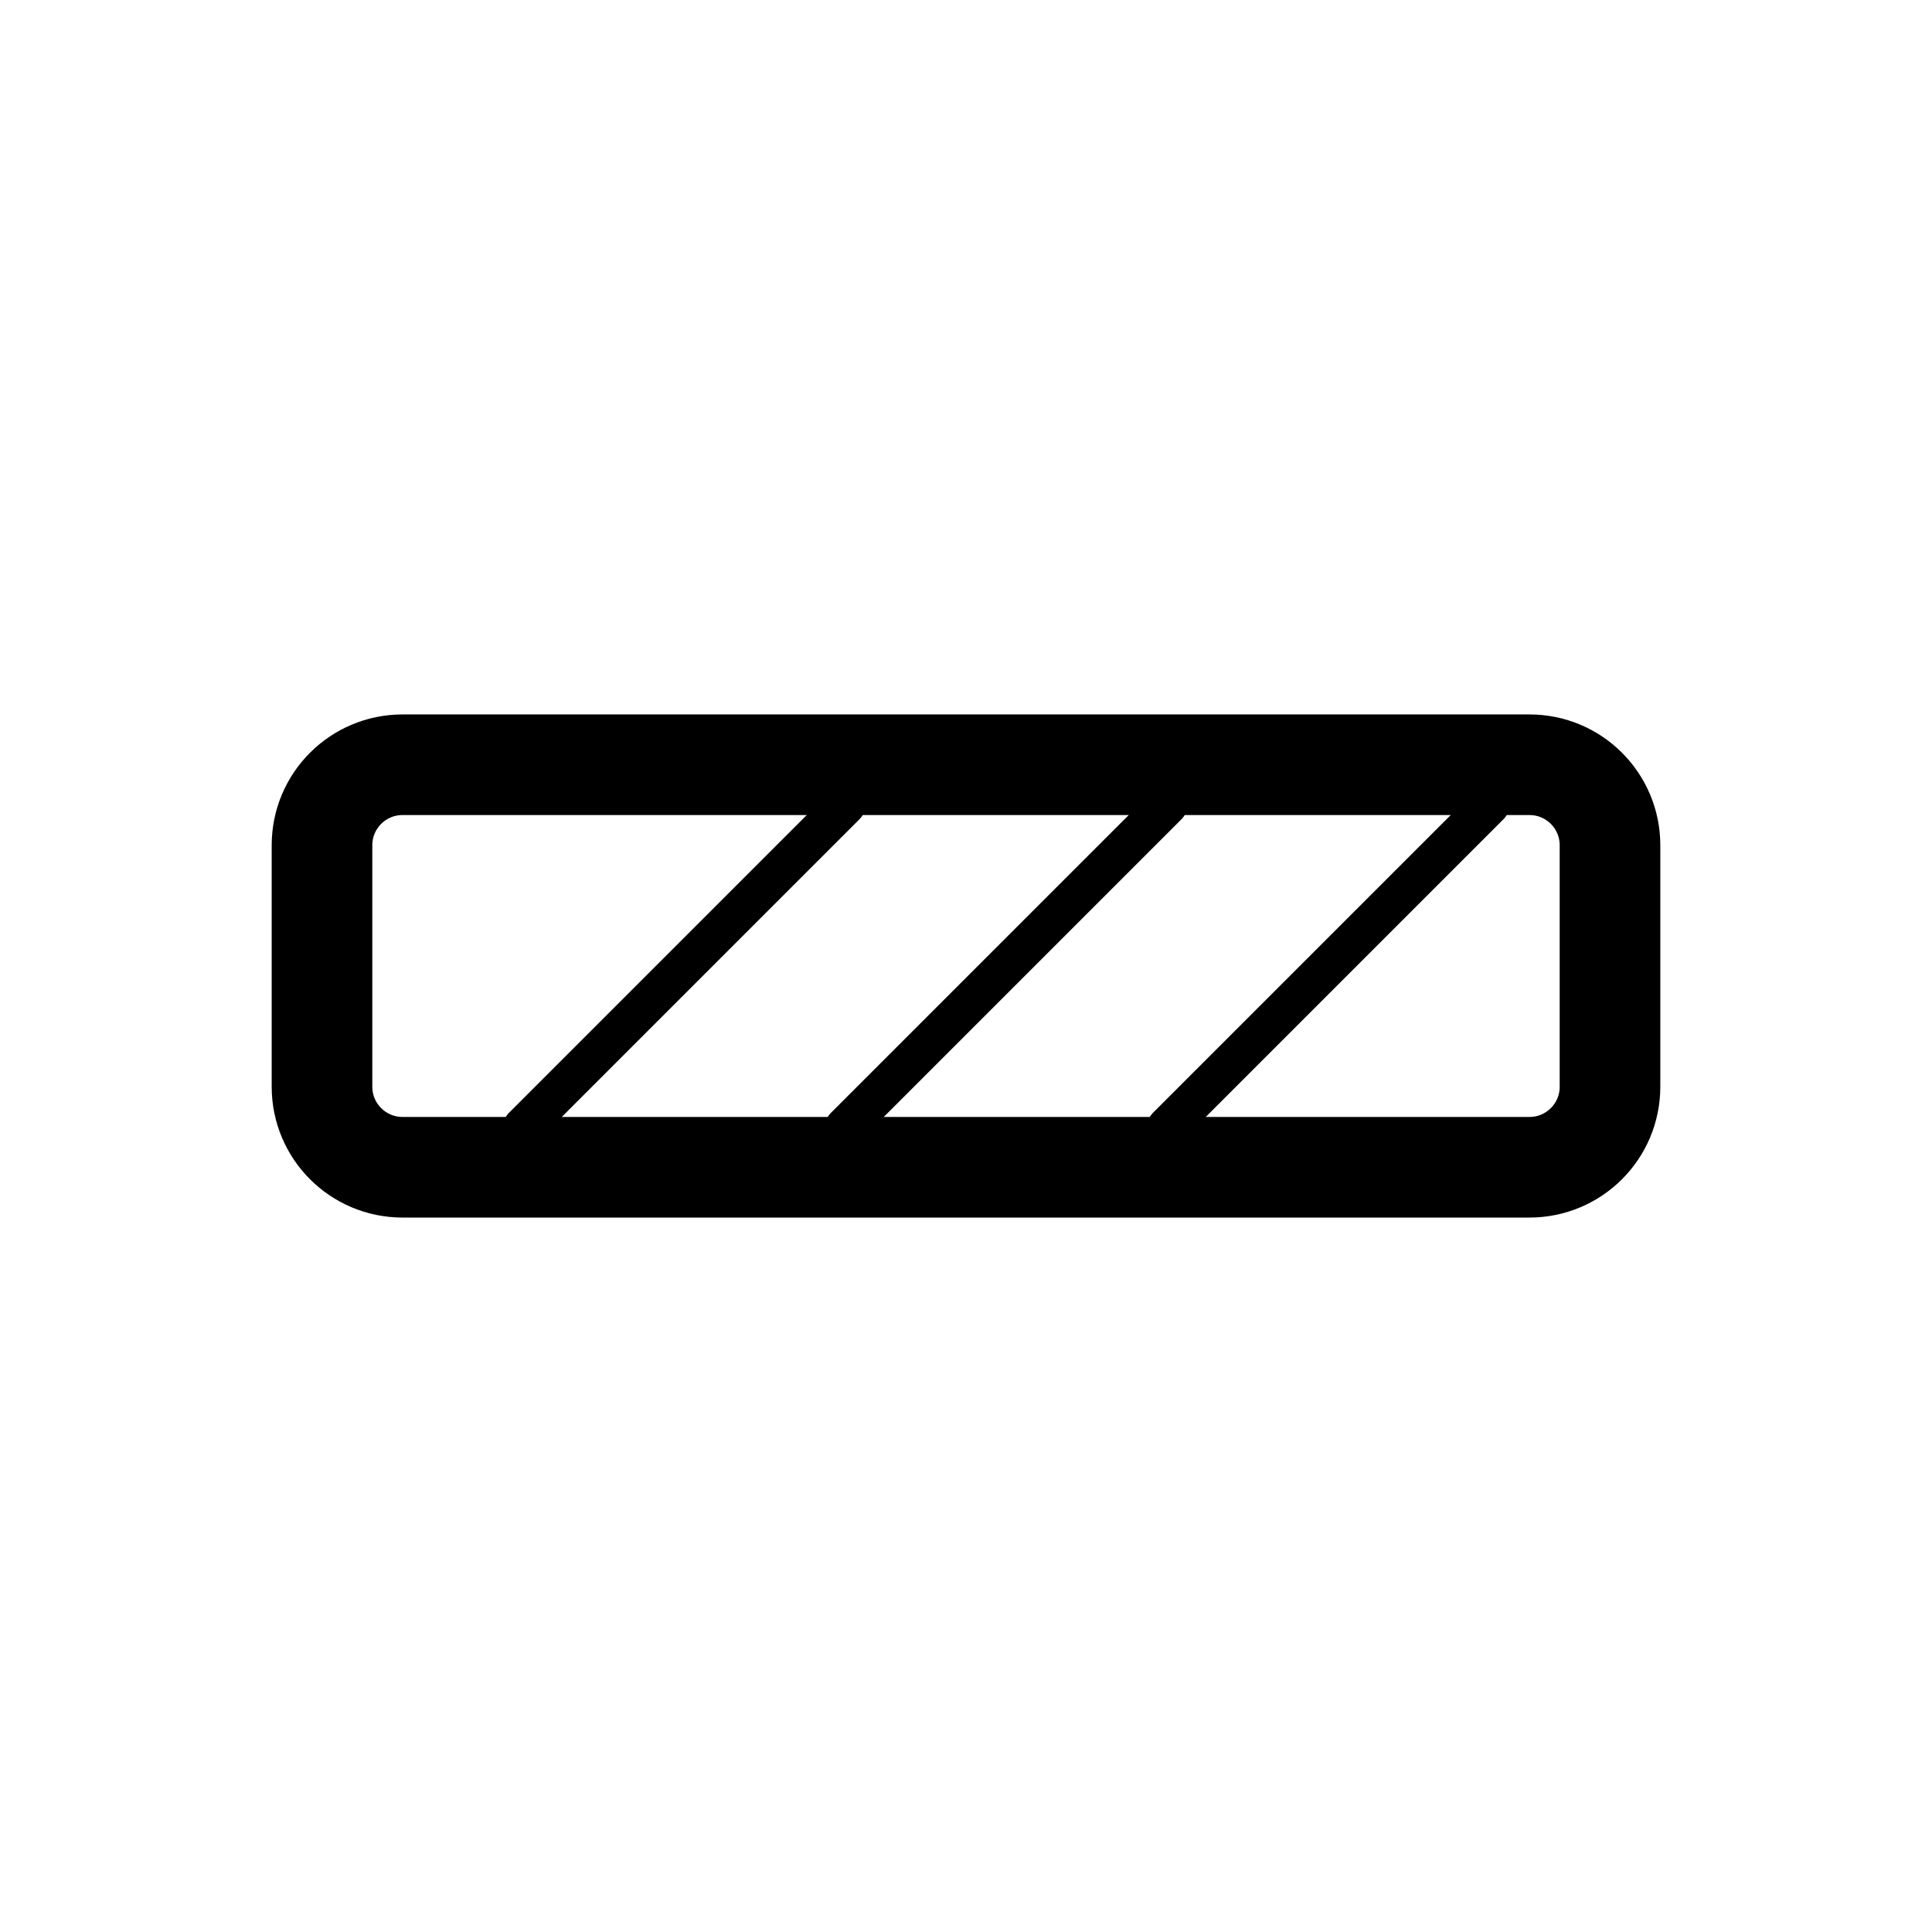
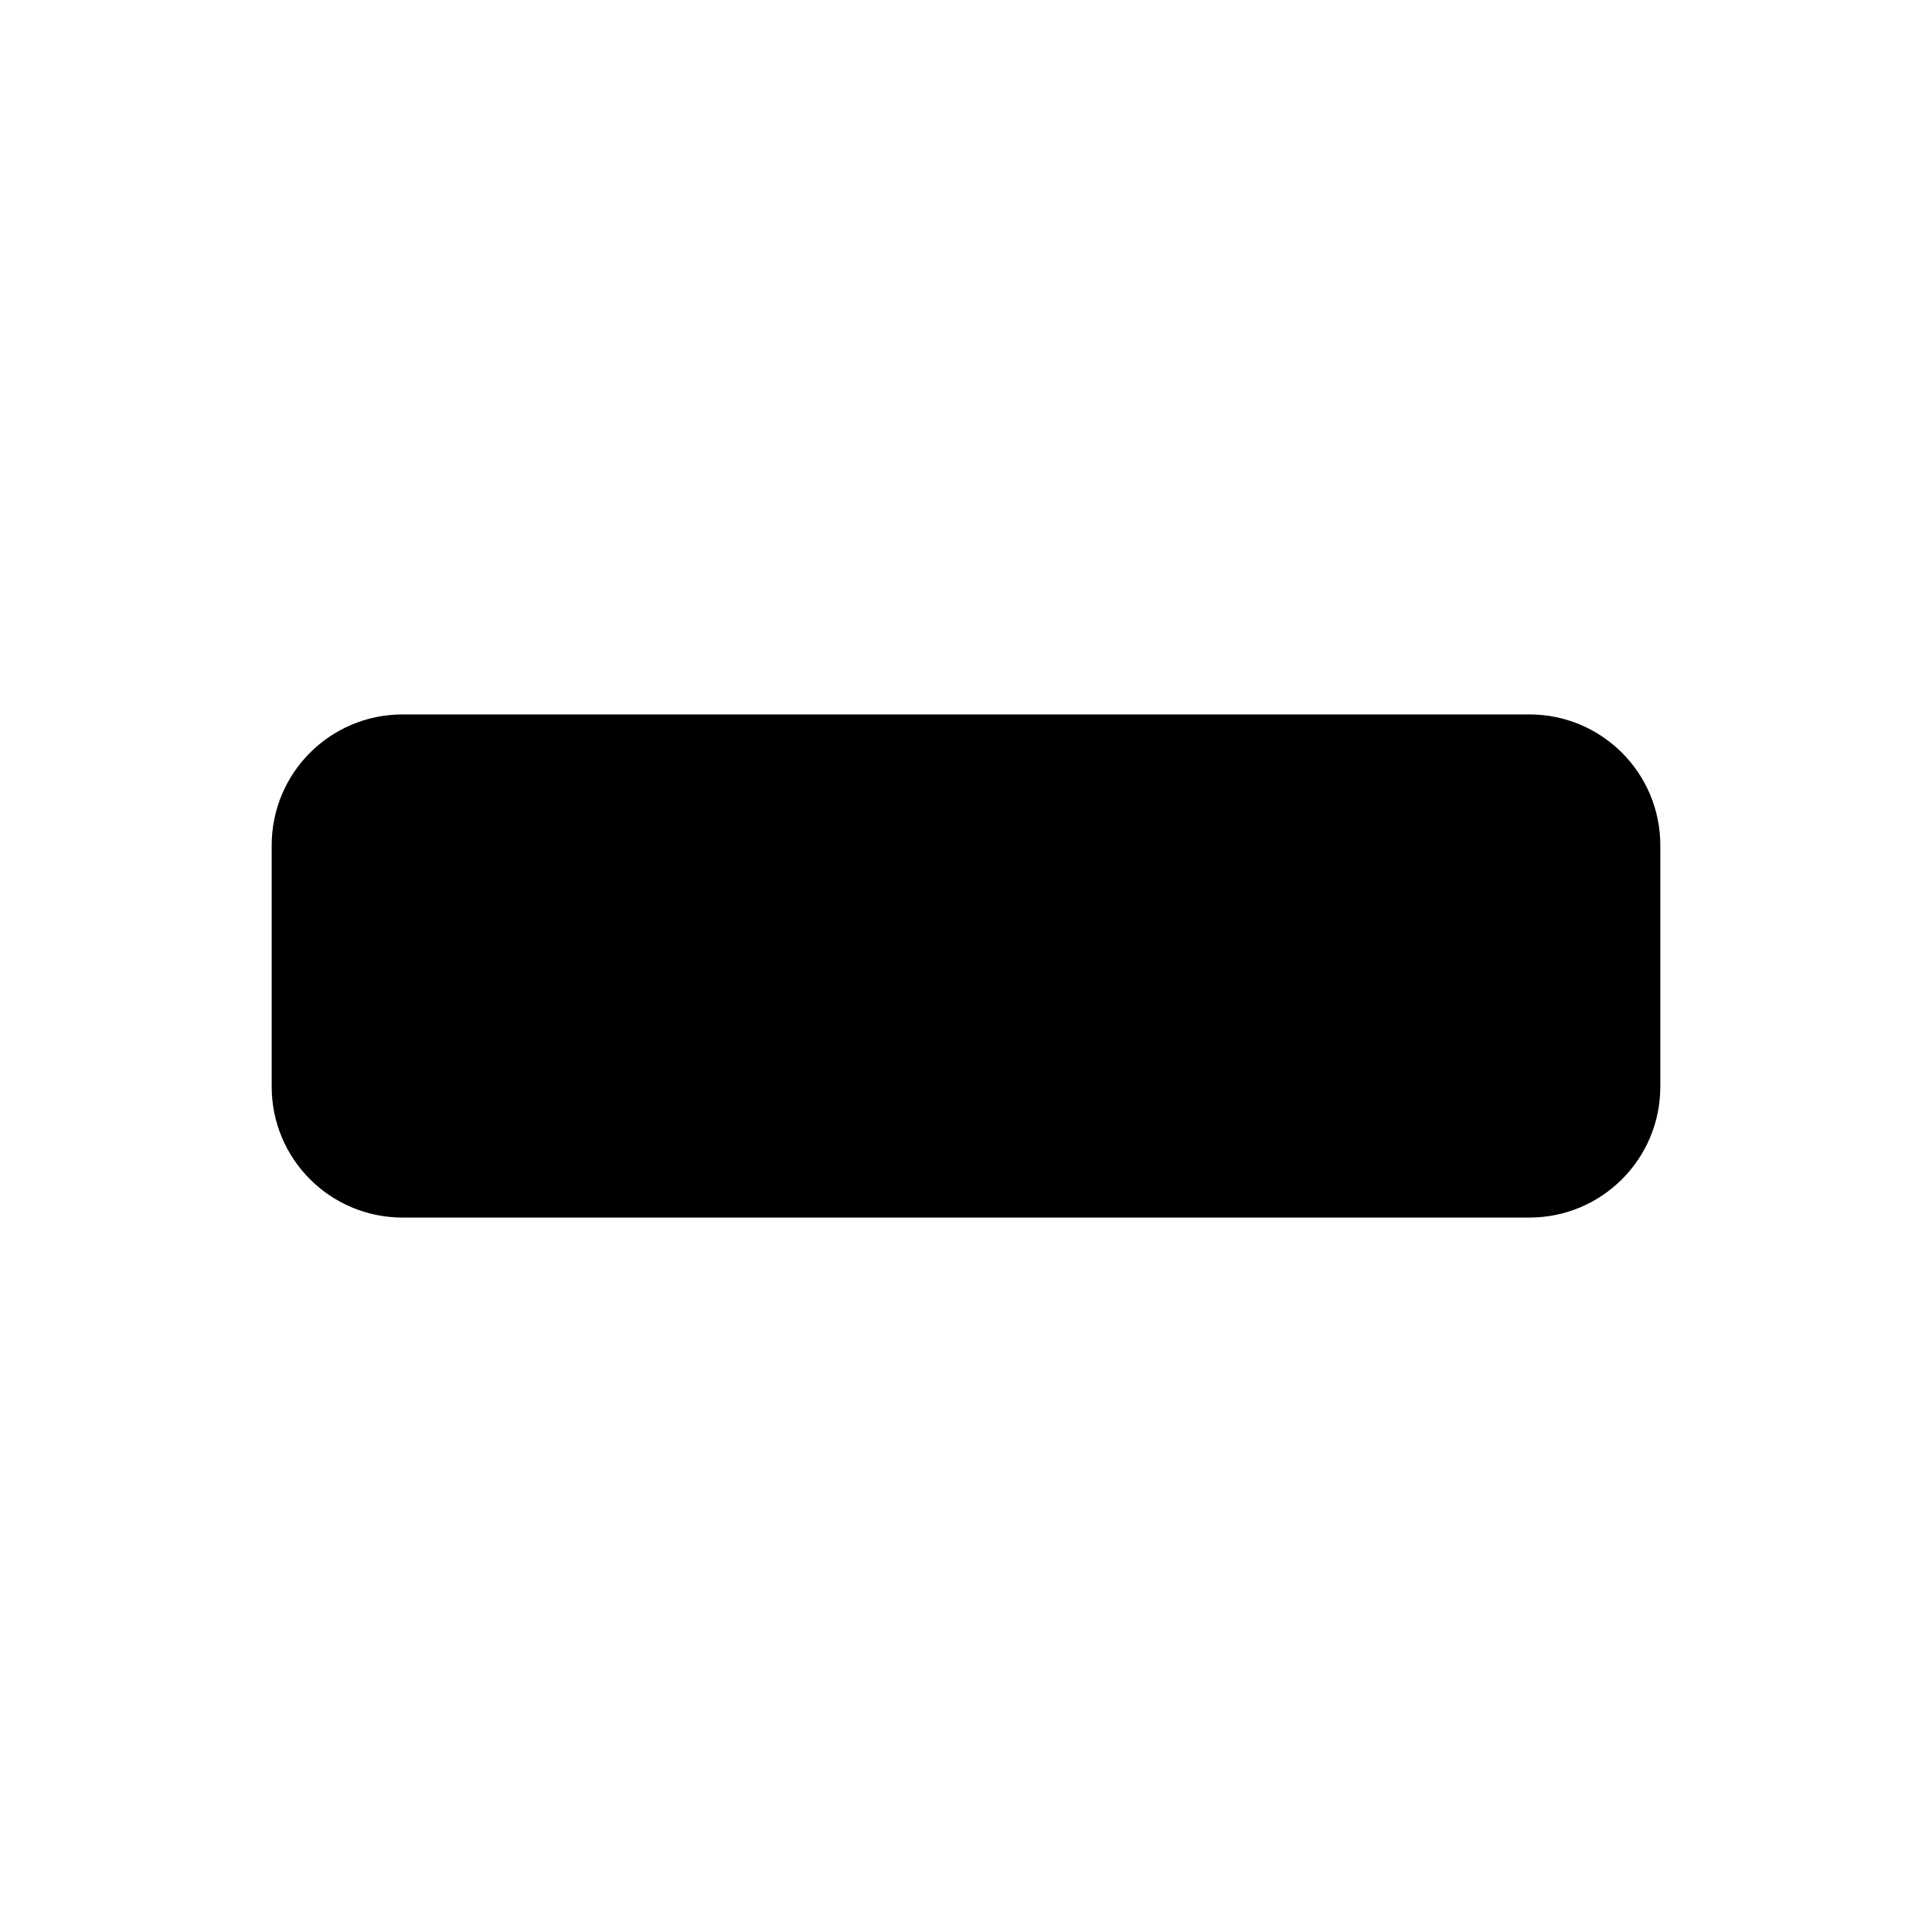
<svg xmlns="http://www.w3.org/2000/svg" viewBox="0 0 48 48" fill="none" aria-hidden="true">
+   <rect x="8" y="19" width="32" height="10" rx="2" fill="currentColor" stroke="none" />
  <rect x="8" y="19" width="32" height="10" rx="2" stroke="currentColor" stroke-width="2.5" stroke-linejoin="round" />
  <path d="M13 28l8-8M21 28l8-8M29 28l8-8" stroke="currentColor" stroke-width="1" stroke-linecap="round" />
</svg>
